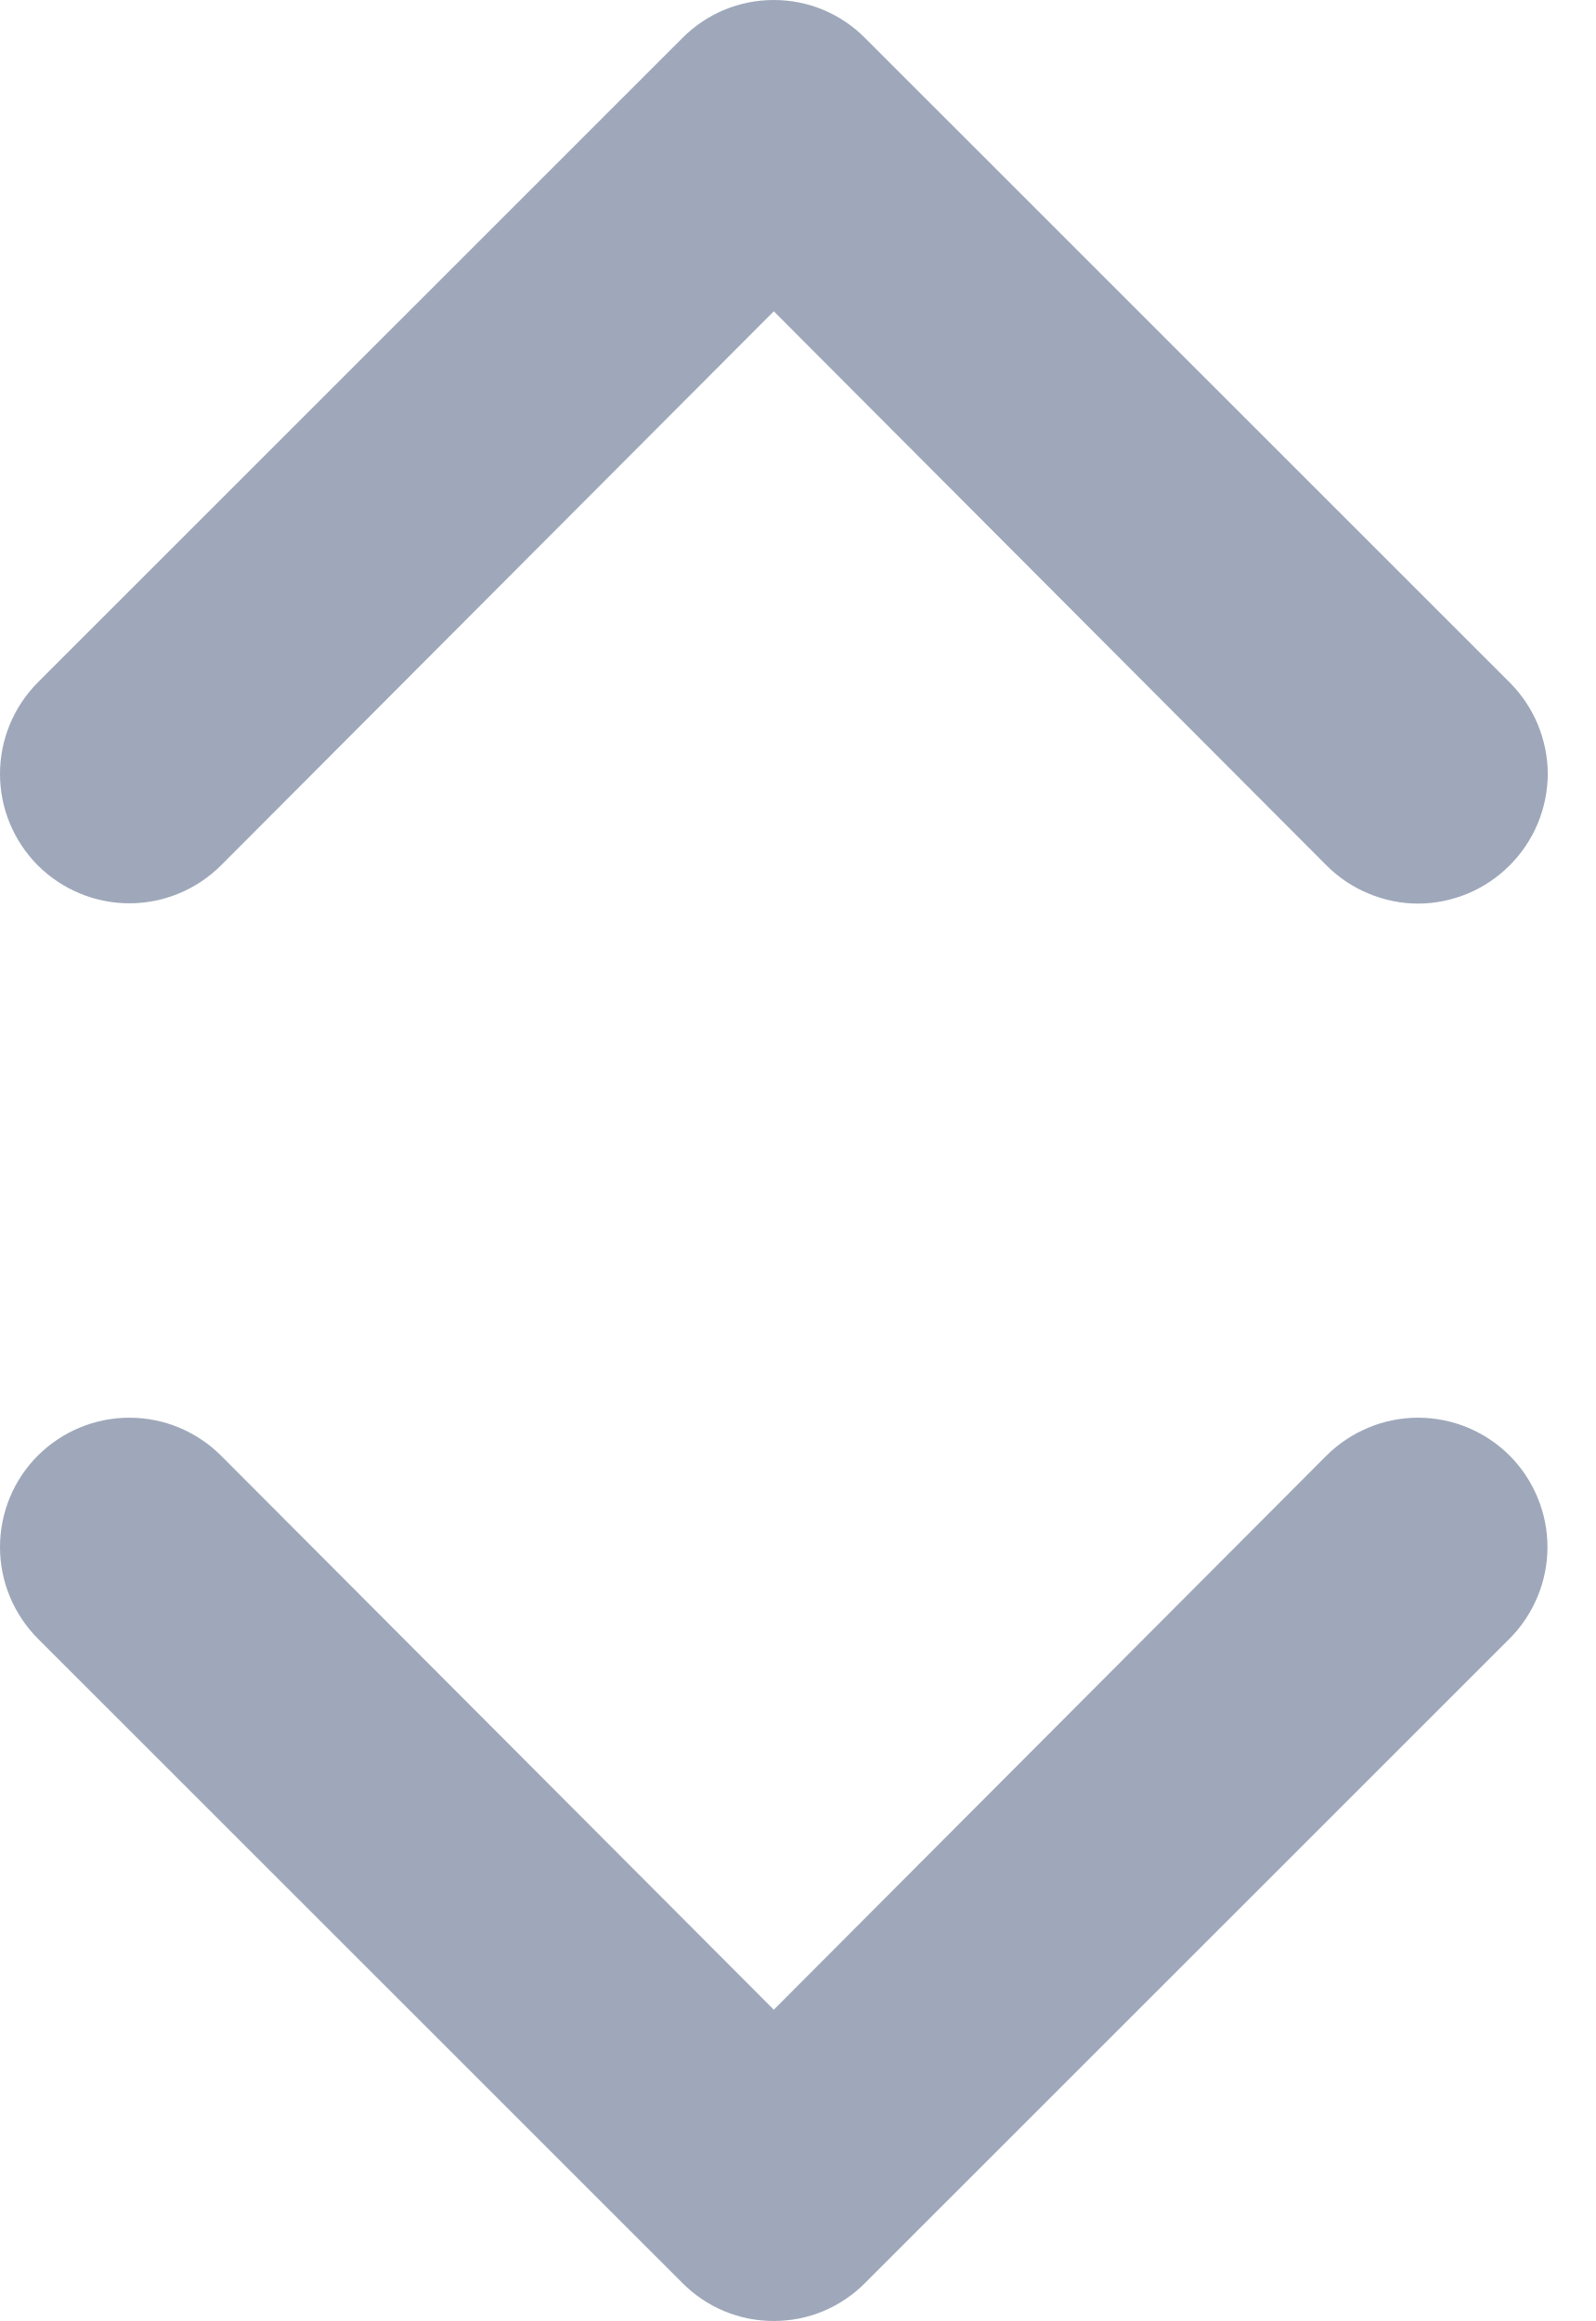
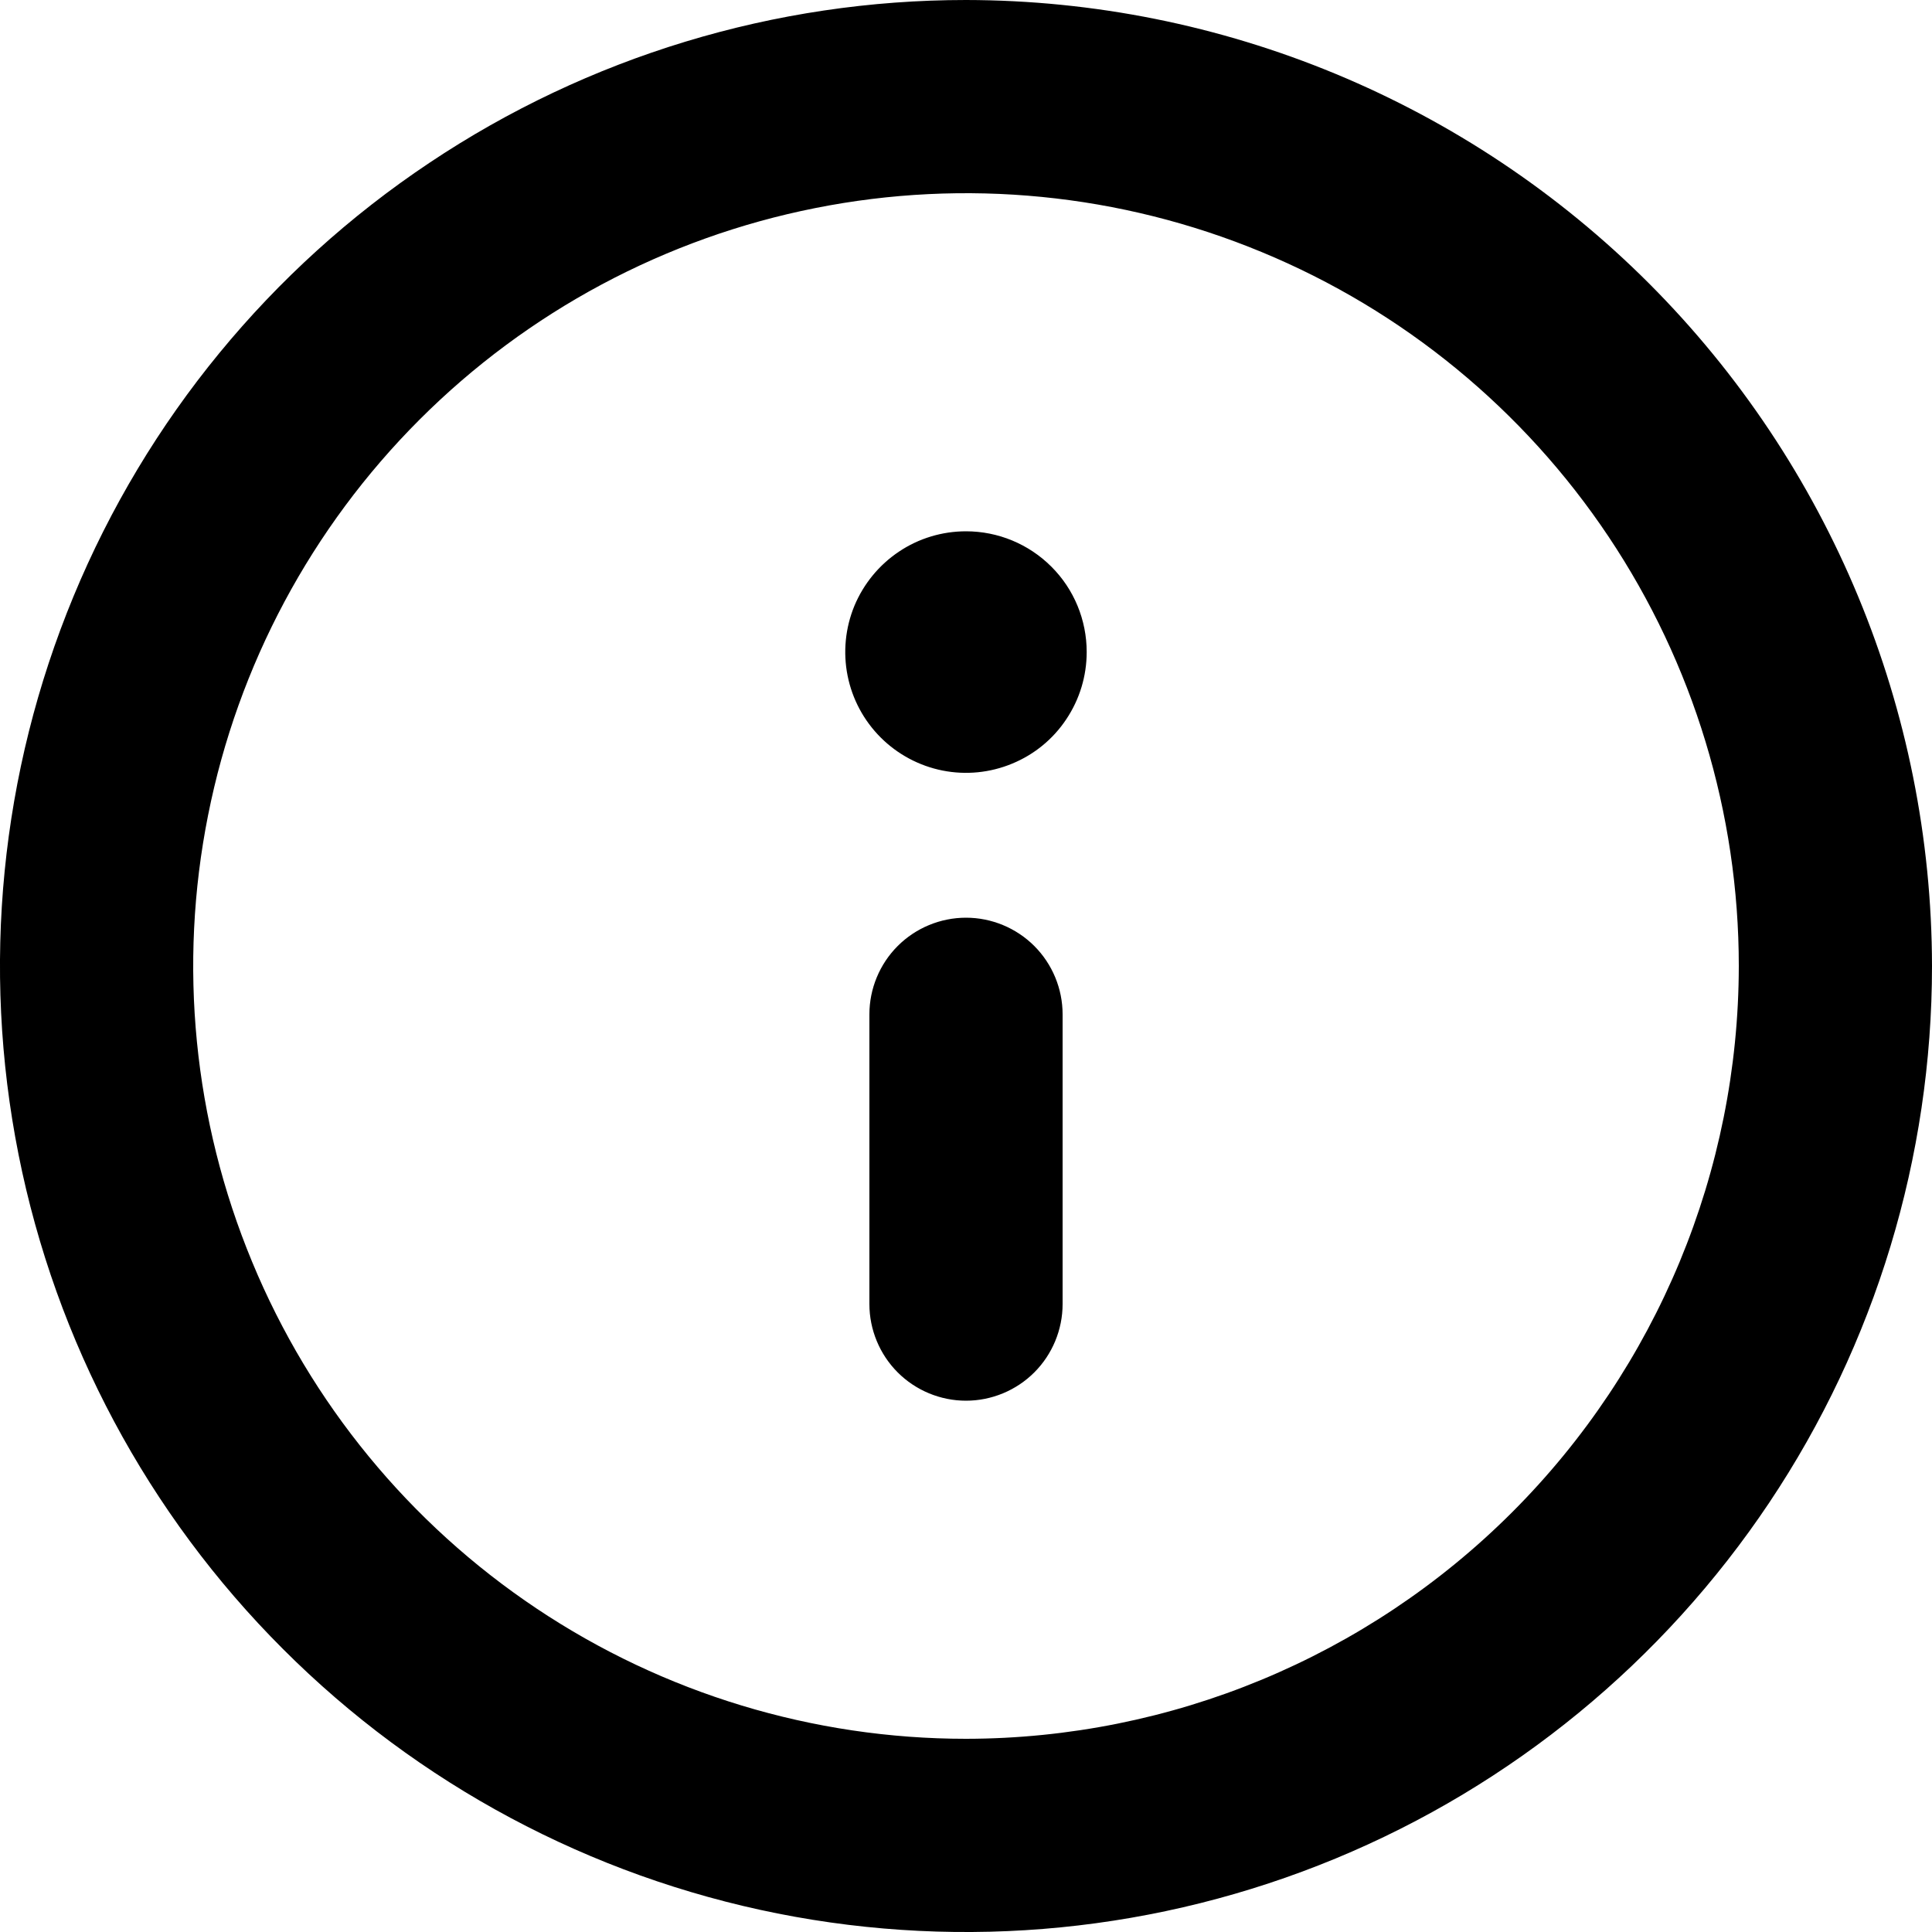
- <svg xmlns="http://www.w3.org/2000/svg" width="11" height="16" viewBox="0 0 11 16" fill="none">
-   <path d="M9.144 10.034L5.334 13.854L1.523 10.034C1.355 9.867 1.129 9.773 0.892 9.773C0.655 9.773 0.429 9.867 0.261 10.034C0.094 10.201 0 10.428 0 10.665C0 10.902 0.094 11.128 0.261 11.296L4.703 15.737C4.785 15.82 4.884 15.887 4.992 15.932C5.1 15.977 5.216 16 5.334 16C5.451 16 5.567 15.977 5.675 15.932C5.783 15.887 5.882 15.82 5.964 15.737L10.406 11.296C10.489 11.213 10.554 11.114 10.599 11.006C10.644 10.898 10.667 10.782 10.667 10.665C10.667 10.548 10.644 10.432 10.599 10.324C10.554 10.215 10.489 10.117 10.406 10.034C10.323 9.951 10.225 9.886 10.117 9.841C10.008 9.796 9.892 9.773 9.775 9.773C9.658 9.773 9.542 9.796 9.434 9.841C9.326 9.886 9.227 9.951 9.144 10.034V10.034ZM1.523 5.966L5.334 2.146L9.144 5.966C9.227 6.049 9.325 6.115 9.434 6.16C9.542 6.205 9.658 6.229 9.775 6.229C9.892 6.229 10.008 6.205 10.117 6.16C10.225 6.115 10.323 6.049 10.406 5.966C10.489 5.883 10.555 5.785 10.6 5.677C10.645 5.568 10.669 5.452 10.669 5.335C10.669 5.218 10.645 5.102 10.6 4.993C10.555 4.885 10.489 4.787 10.406 4.704L5.964 0.263C5.882 0.18 5.783 0.113 5.675 0.068C5.567 0.023 5.451 0 5.334 0C5.216 0 5.1 0.023 4.992 0.068C4.884 0.113 4.785 0.18 4.703 0.263L0.261 4.704C0.094 4.872 0 5.098 0 5.335C0 5.572 0.094 5.798 0.261 5.966C0.429 6.133 0.655 6.227 0.892 6.227C1.129 6.227 1.355 6.133 1.523 5.966Z" fill="#9EA8BA" />
+ <svg xmlns="http://www.w3.org/2000/svg" width="17" height="17" viewBox="0 0 17 17" fill="none">
+   <path d="M8.5 0C6.819 0 5.175 0.499 3.778 1.433C2.38 2.366 1.29 3.694 0.647 5.247C0.004 6.8 -0.165 8.509 0.163 10.158C0.491 11.807 1.301 13.322 2.49 14.51C3.678 15.699 5.193 16.509 6.842 16.837C8.491 17.165 10.2 16.996 11.753 16.353C13.306 15.71 14.633 14.62 15.568 13.222C16.502 11.825 17 10.181 17 8.5C16.997 6.246 16.101 4.086 14.508 2.492C12.914 0.899 10.754 0.003 8.5 0V0ZM8.5 15.3C7.155 15.3 5.84 14.901 4.722 14.154C3.604 13.407 2.732 12.345 2.218 11.102C1.703 9.86 1.568 8.492 1.831 7.173C2.093 5.854 2.741 4.643 3.692 3.692C4.643 2.741 5.854 2.093 7.173 1.831C8.492 1.568 9.86 1.703 11.102 2.218C12.345 2.732 13.407 3.604 14.154 4.722C14.901 5.84 15.3 7.155 15.3 8.5C15.298 10.303 14.581 12.031 13.306 13.306C12.031 14.581 10.303 15.298 8.5 15.3V15.3ZM8.5 8.075C8.275 8.075 8.058 8.165 7.899 8.324C7.74 8.483 7.65 8.7 7.65 8.925V11.475C7.65 11.7 7.74 11.917 7.899 12.076C8.058 12.235 8.275 12.325 8.5 12.325C8.725 12.325 8.942 12.235 9.101 12.076C9.26 11.917 9.35 11.7 9.35 11.475V8.925C9.35 8.7 9.26 8.483 9.101 8.324C8.942 8.165 8.725 8.075 8.5 8.075ZM8.5 4.675C8.29 4.675 8.084 4.737 7.91 4.854C7.735 4.971 7.599 5.137 7.518 5.331C7.438 5.525 7.417 5.739 7.458 5.945C7.499 6.151 7.6 6.34 7.749 6.489C7.897 6.637 8.087 6.739 8.293 6.78C8.499 6.821 8.712 6.8 8.907 6.719C9.101 6.639 9.267 6.503 9.383 6.328C9.5 6.153 9.562 5.948 9.562 5.737C9.562 5.456 9.451 5.185 9.251 4.986C9.052 4.787 8.782 4.675 8.5 4.675V4.675Z" fill="black" />
</svg>
